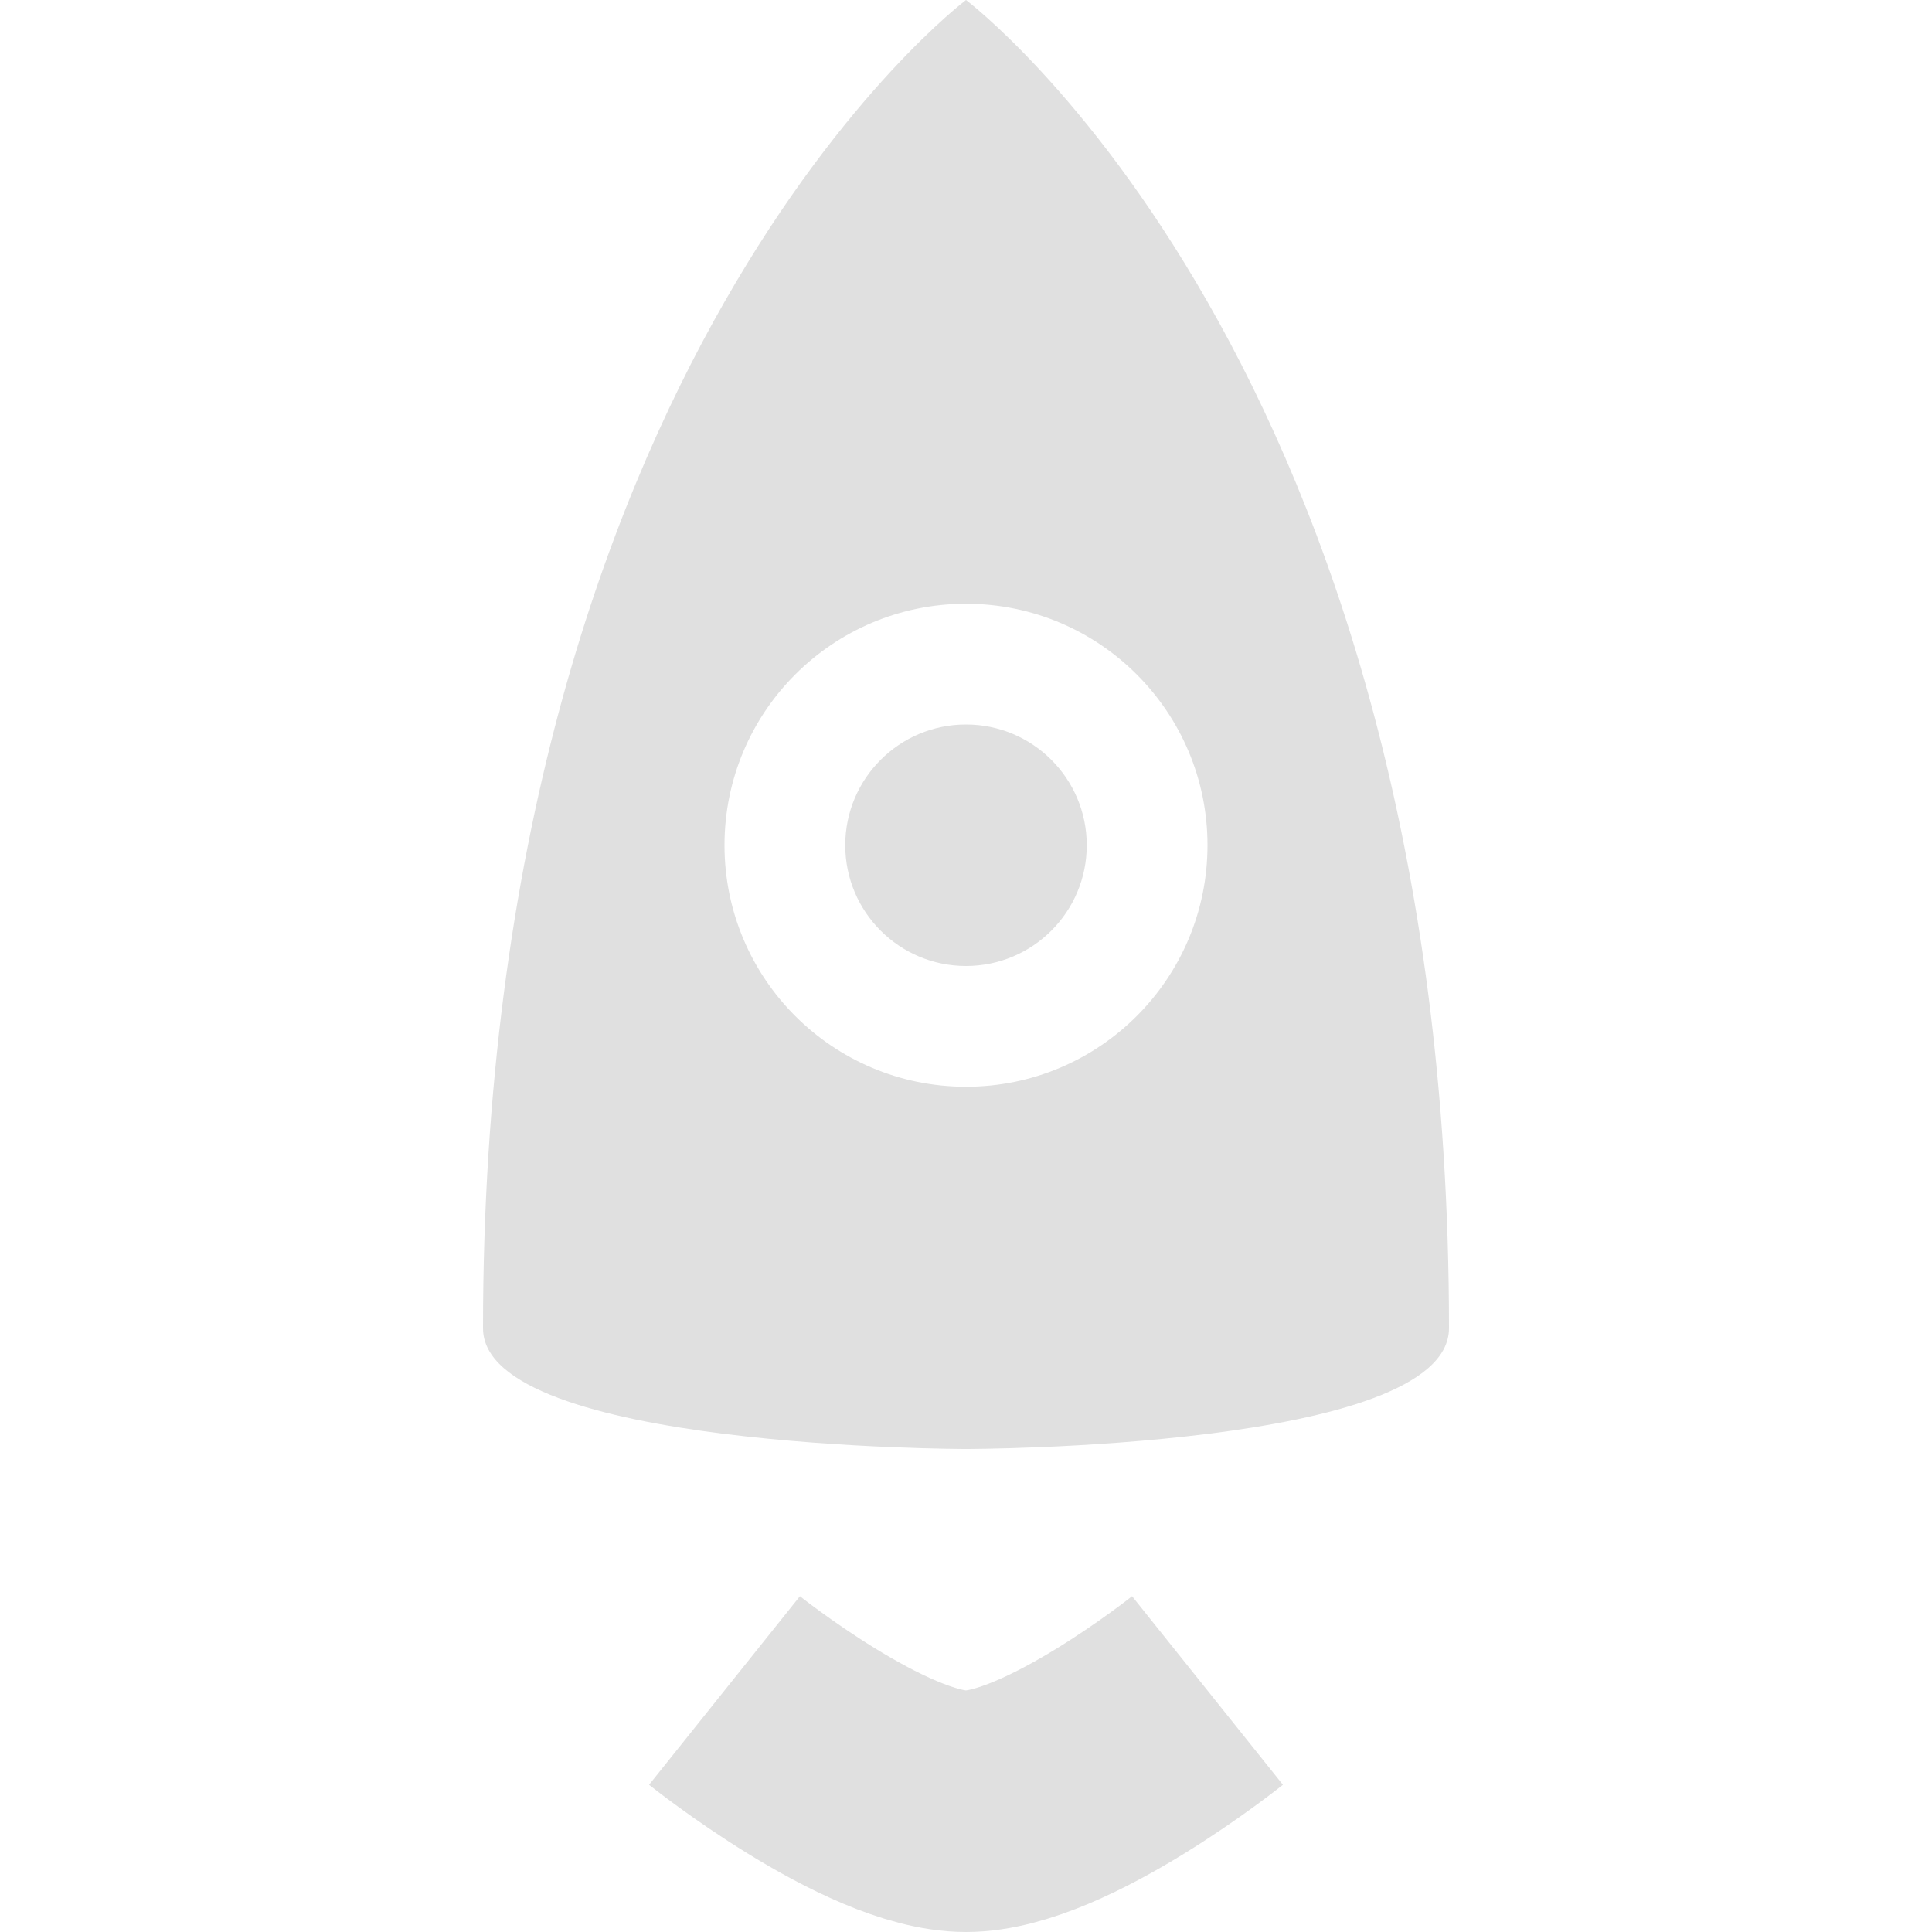
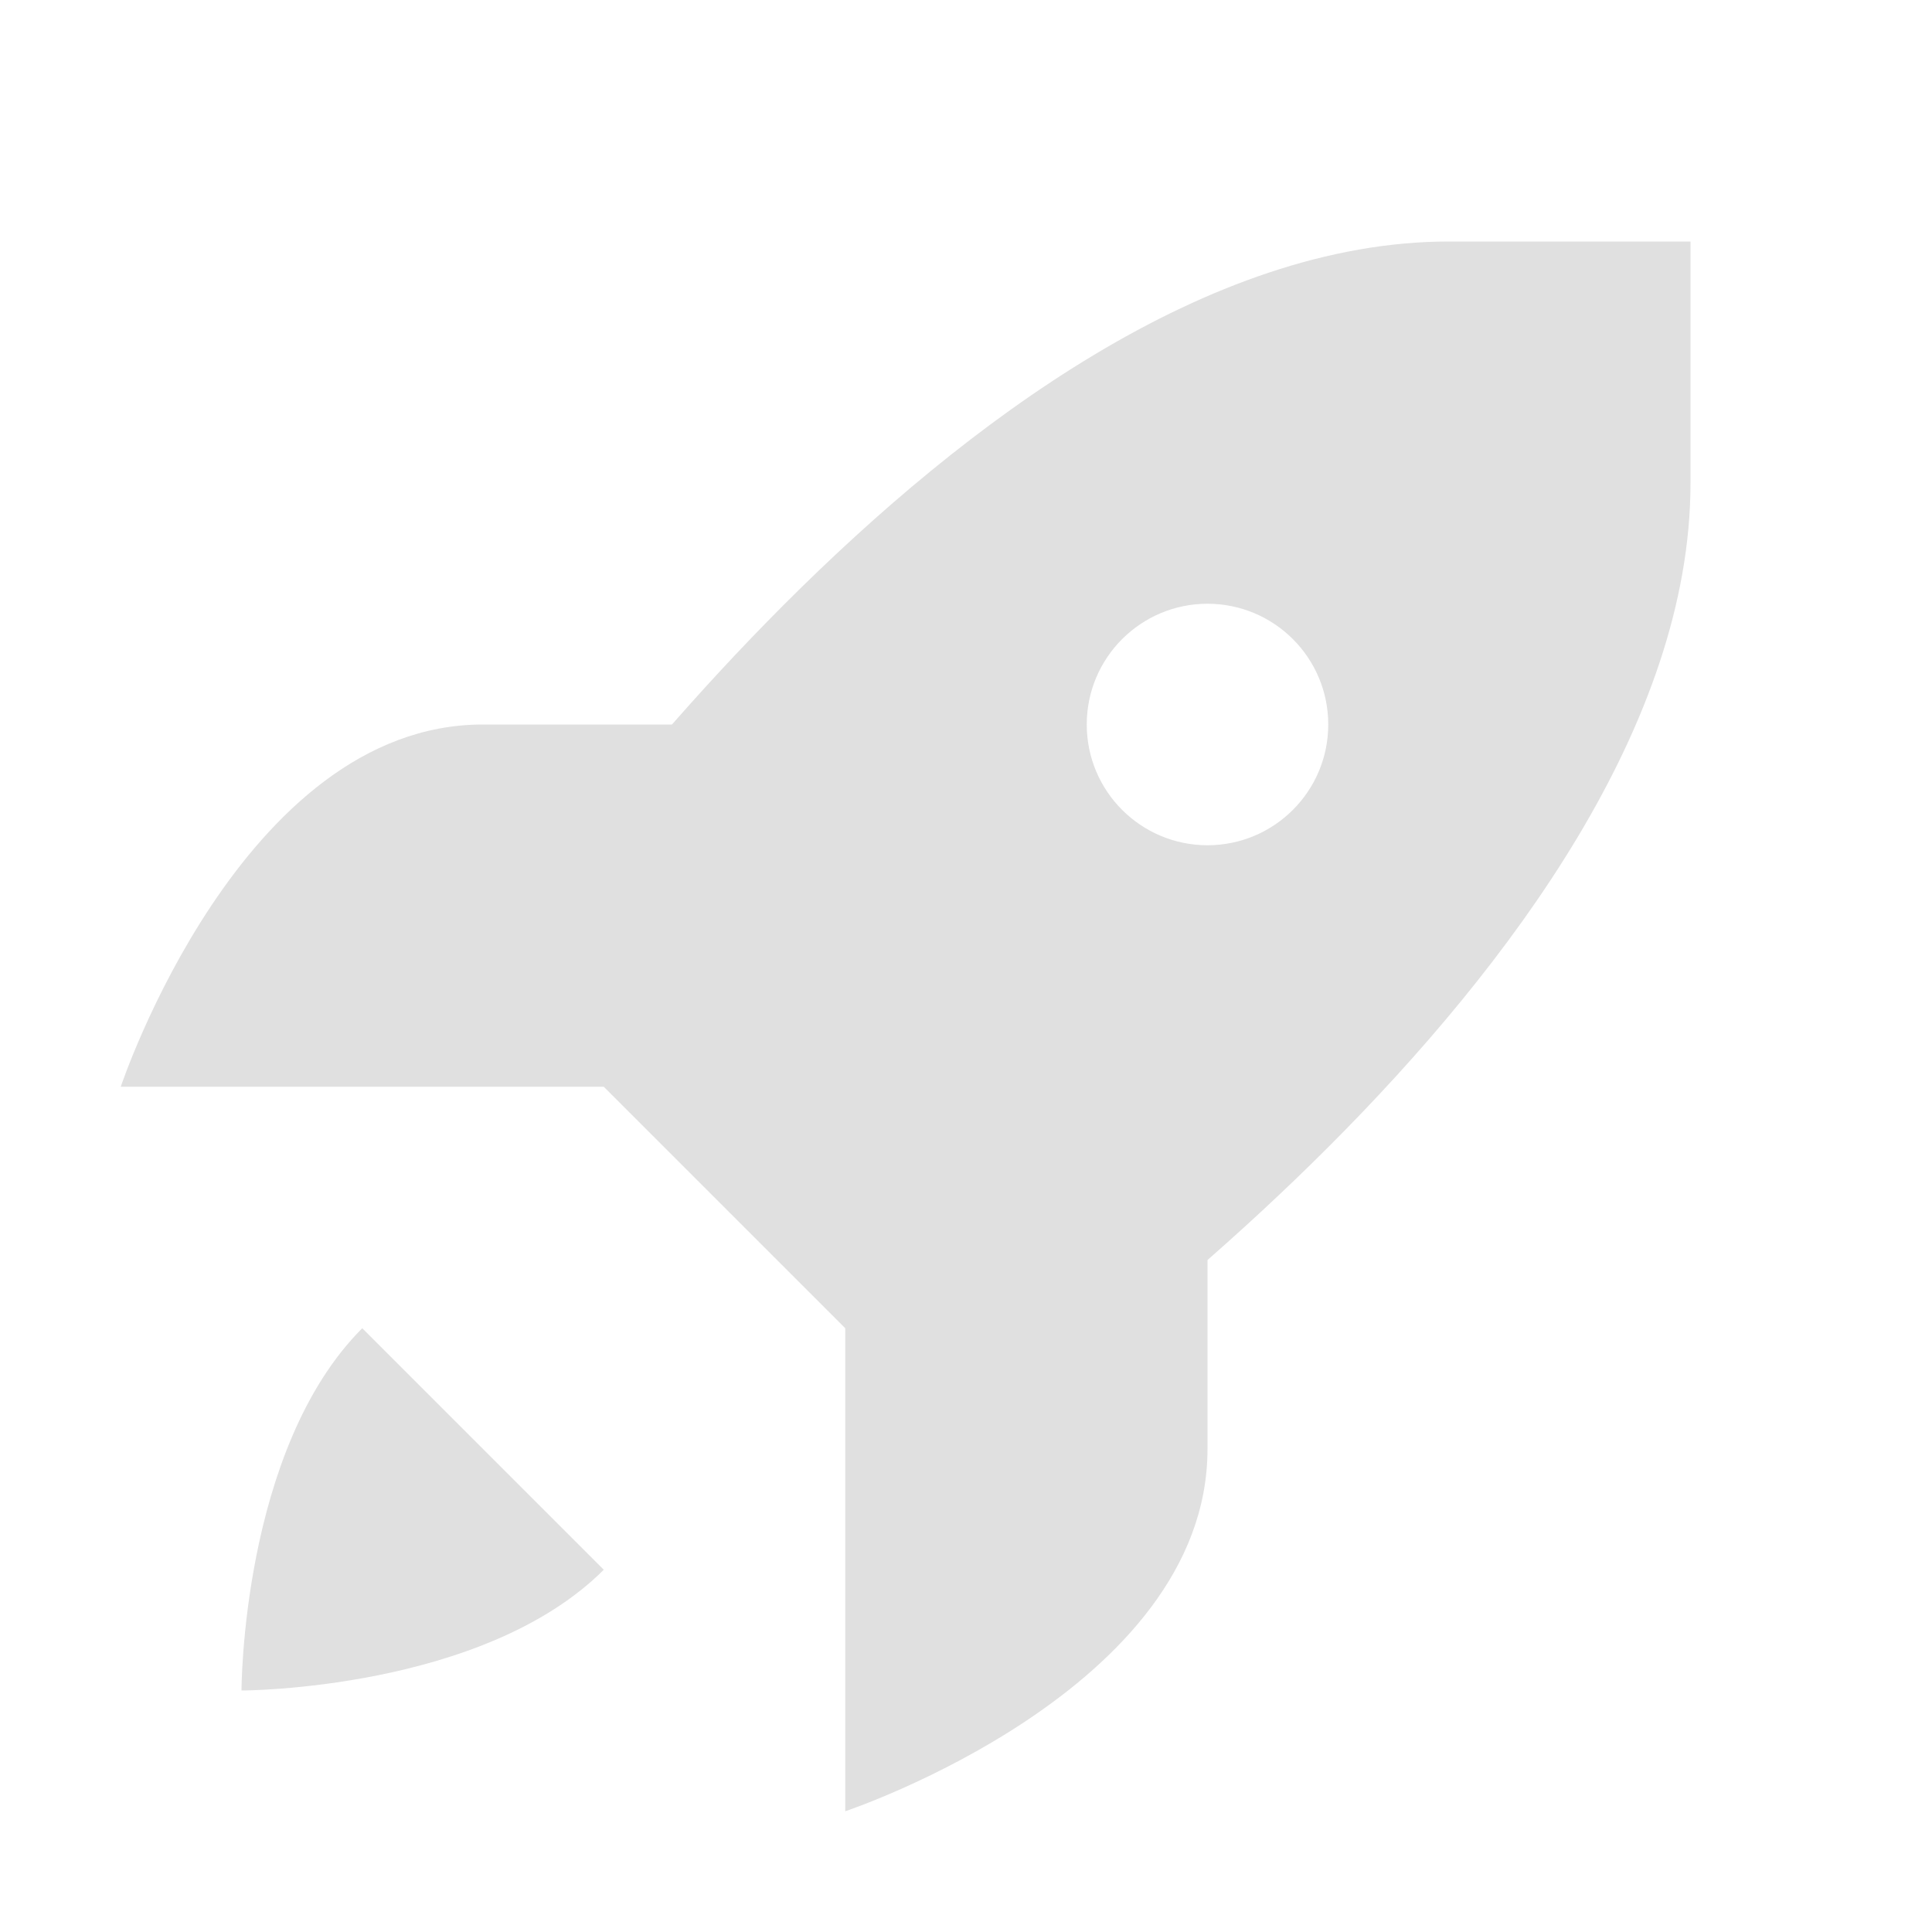
<svg xmlns="http://www.w3.org/2000/svg" width="16" height="16" viewBox="0 0 16 16" version="1.1" id="icon_svg">
  <defs id="base_definitions" />
  <g id="base_layer">
-     <path id="base" d="M 8 0 C 8 0 4 3 4 11 C 4 12 8 12 8 12 C 8 12 12 12 12 11 C 12 3 8 0 8 0 z M 8 5 A 2 2 0 0 1 10 7 A 2 2 0 0 1 8 9 A 2 2 0 0 1 6 7 A 2 2 0 0 1 8 5 z " fill="#e0e0e0" />
-     <circle id="eye" cx="8" cy="7" r="1" fill="#e0e0e0" />
-     <path d="m 6,14 c 0,0 1.25,1 2,1 0.75,0 2,-1 2,-1" id="fire" fill="none" stroke="#e0e0e0" stroke-width="2" />
+     <path d="m 3,11 2,2 c -1,1 -3,1 -3,1 0,0 0,-2 1,-3 z" id="flame" fill="#e0e0e0" />
+     <path id="body" d="M 12 2 C 8 2 4 8 4 8 L 8 12 C 8 12 14 8 14 4 L 14 2 L 12 2 z M 10 5 A 1 1 0 0 1 11 6 A 1 1 0 0 1 10 7 A 1 1 0 0 1 9 6 A 1 1 0 0 1 10 5 z " fill="#e0e0e0" />
+     <path d="M 7,9 H 1 C 1,9 2,6 4,6 h 3 z" id="wing_left" fill="#e0e0e0" />
+     <path d="m 7,9 v 6 c 0,0 3,-1 3,-3 V 9 Z" id="wing_right" fill="#e0e0e0" />
  </g>
</svg>
